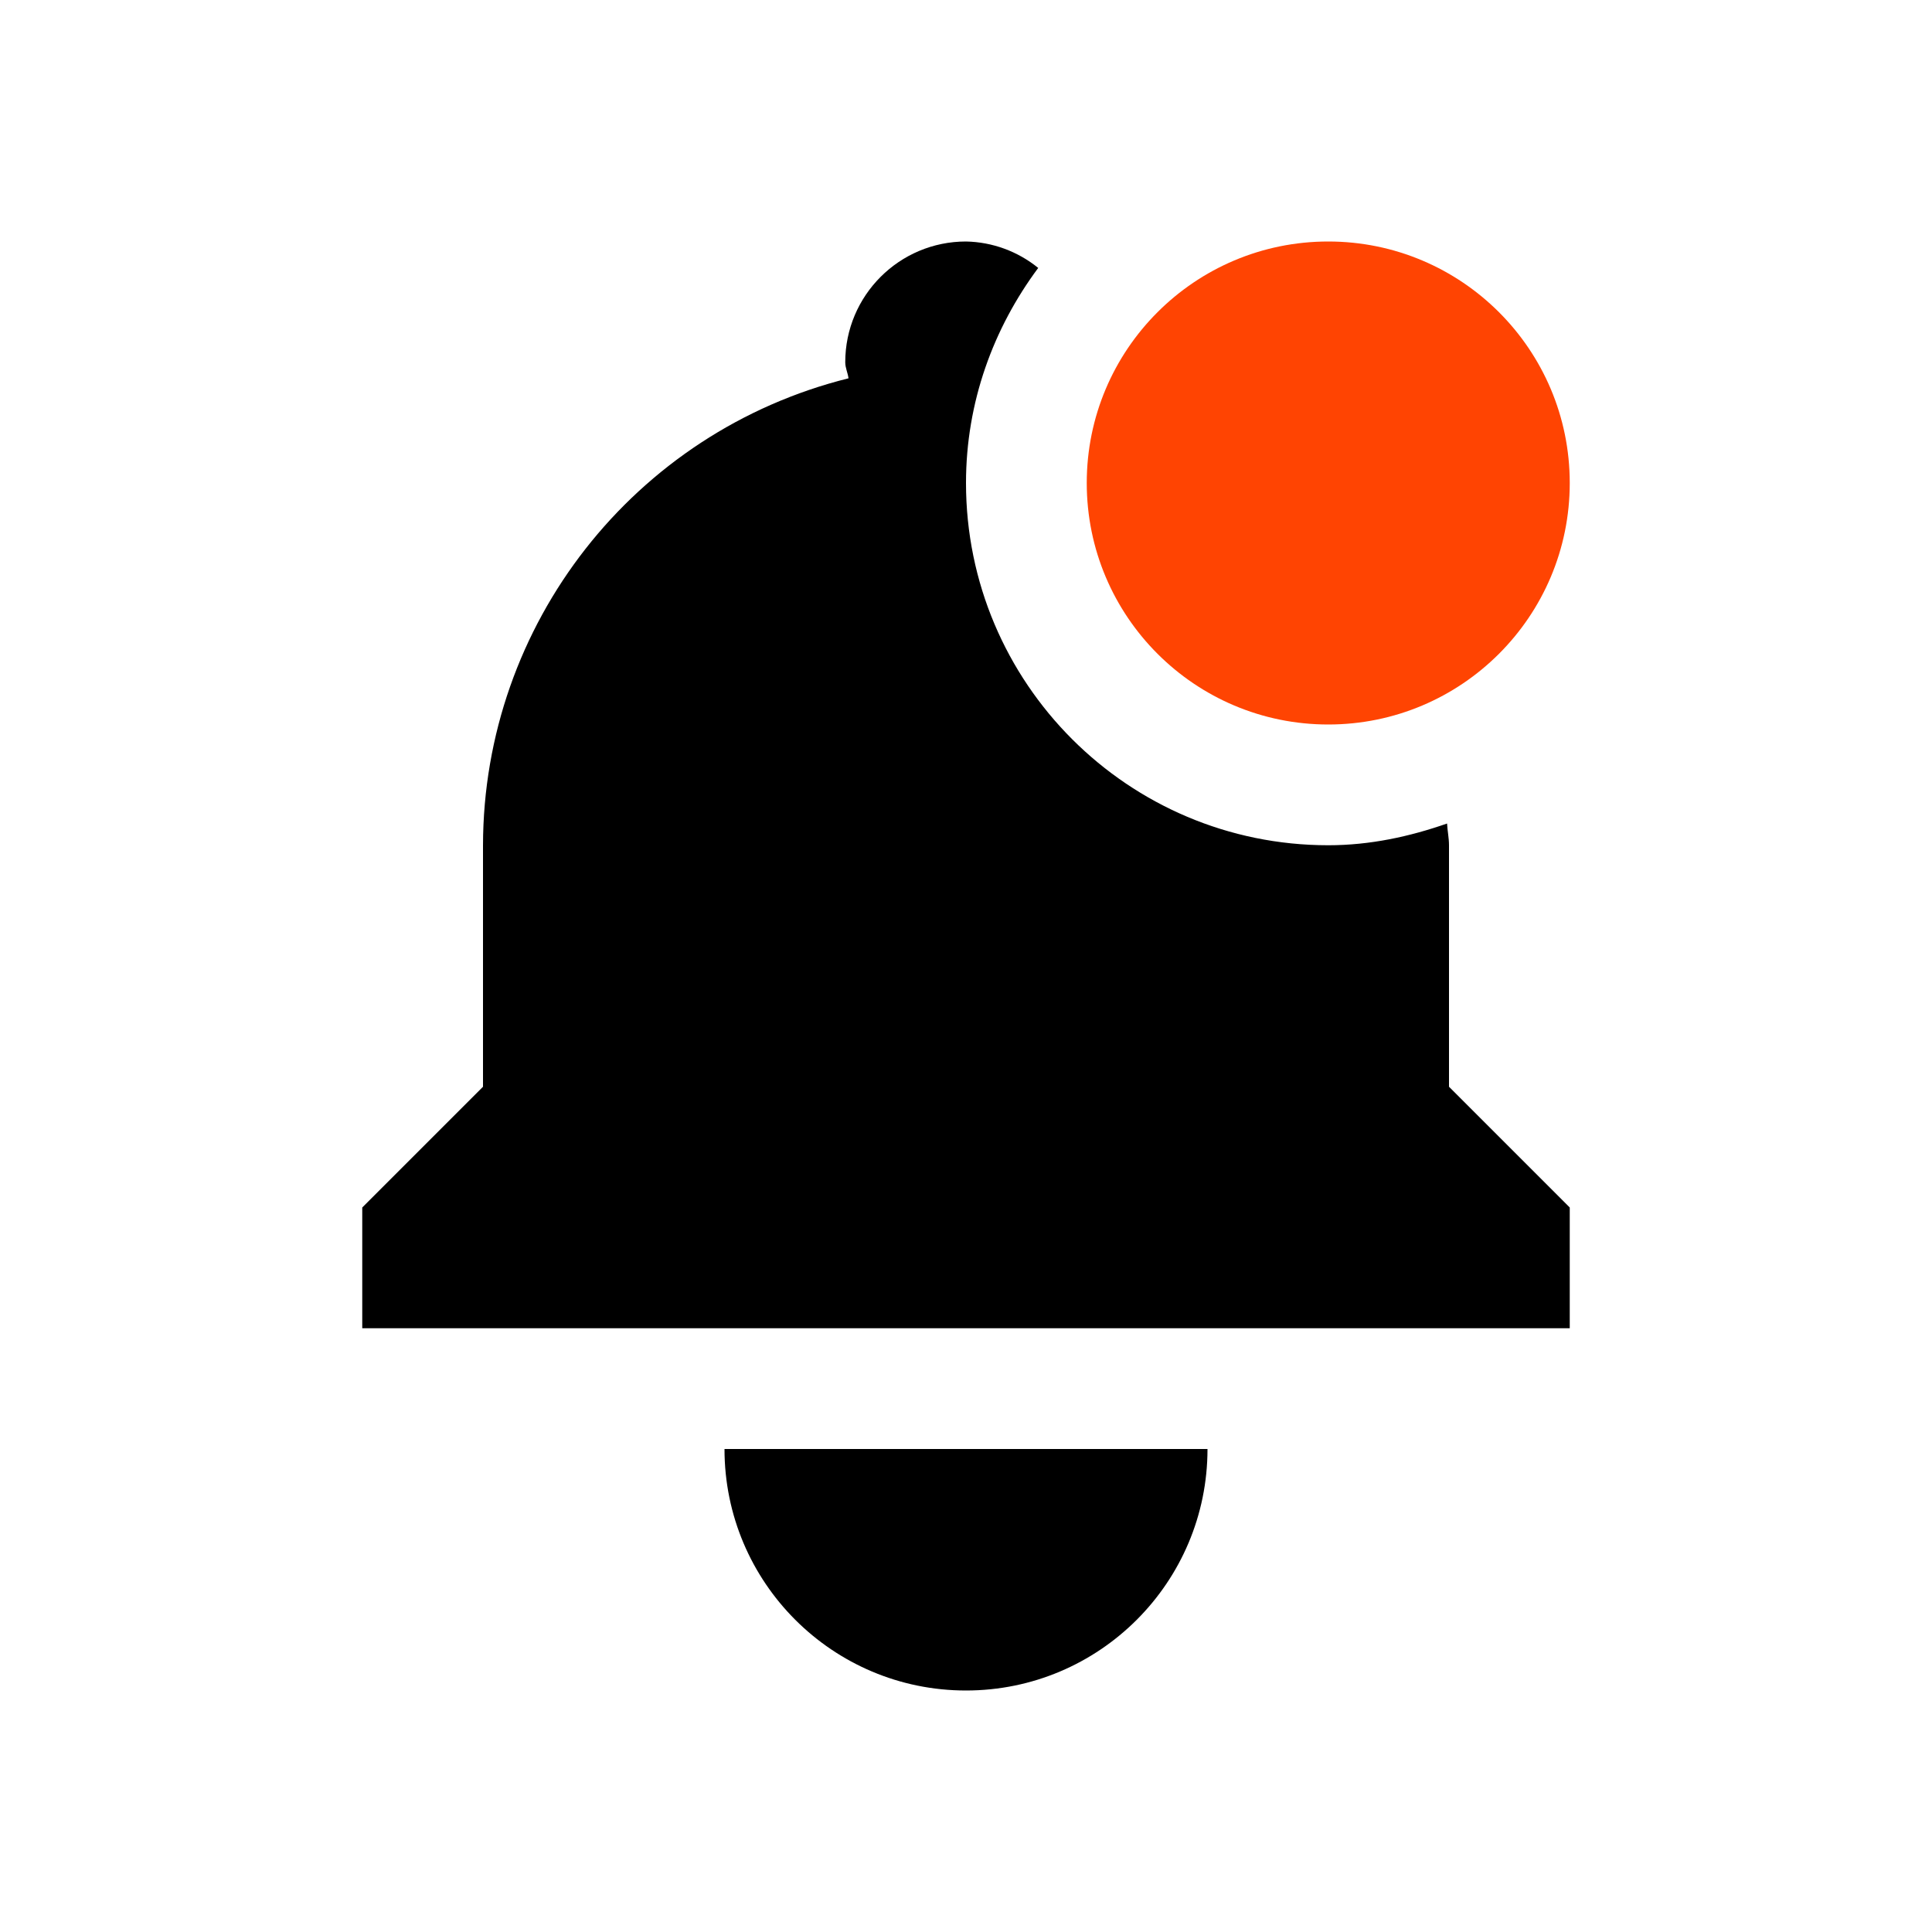
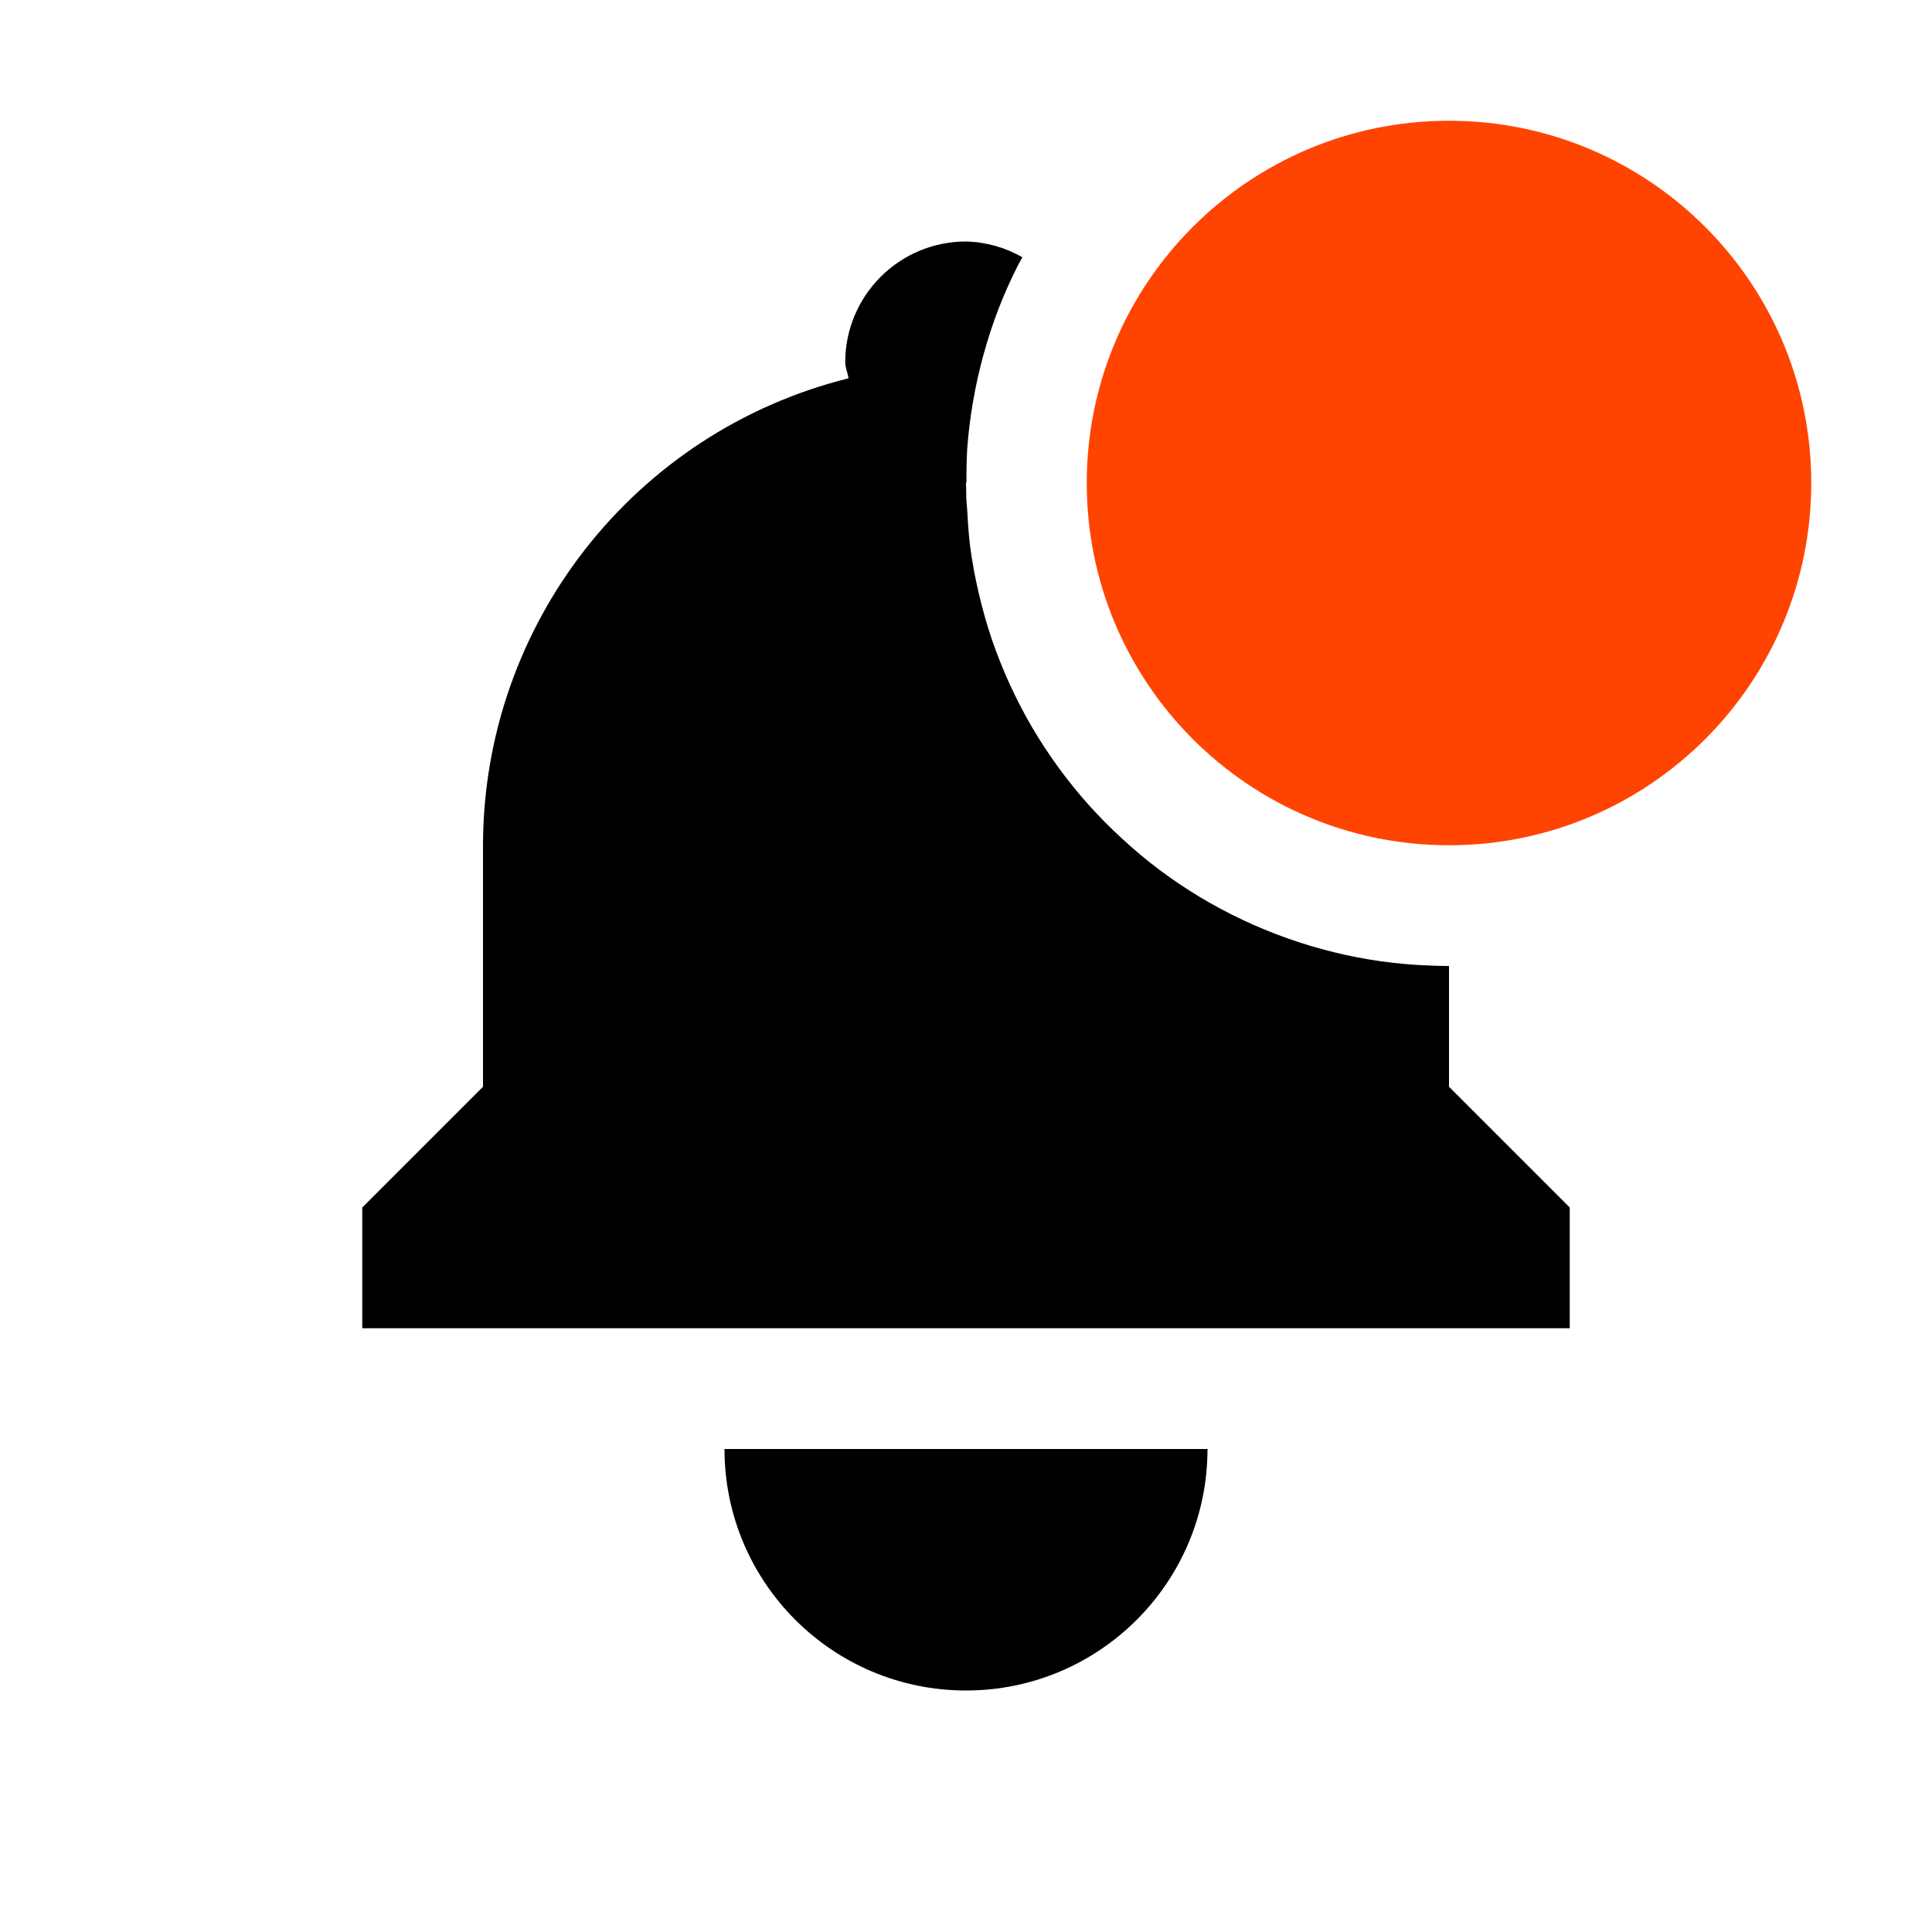
- <svg xmlns="http://www.w3.org/2000/svg" height="16" width="16">
-   <path d="M8 2a1 1 0 0 0-1 1c0 .047.021.087.027.133A3.992 3.992 0 0 0 4 7v2l-1 1v1h10v-1l-1-1V7c0-.061-.013-.119-.016-.18-.309.108-.637.18-.984.18a3 3 0 0 1-3-3c0-.67.227-1.282.598-1.781A.978.978 0 0 0 8 2zM6 12a2 2 0 1 0 4 0H6z" />
-   <path d="M11 2a2 2 0 1 0 0 4 2 2 0 0 0 0-4z" fill-rule="evenodd" fill="#ff4402" />
+ <svg xmlns="http://www.w3.org/2000/svg" width="16" height="16" version="1.1">
+   <path d="m8 2a1 1 0 0 0-1 1c0 0.047 0.021 0.087 0.027 0.133a3.992 3.992 0 0 0-3.027 3.867v2l-1 1v1h10v-1l-1-1v-1a4 4 0 0 1-0.166-0.004 4 4 0 0 1-0.398-0.035 4 4 0 0 1-0.393-0.076 4 4 0 0 1-0.383-0.115 4 4 0 0 1-0.369-0.152 4 4 0 0 1-0.354-0.189 4 4 0 0 1-0.332-0.223 4 4 0 0 1-0.307-0.256 4 4 0 0 1-0.281-0.283 4 4 0 0 1-0.252-0.312 4 4 0 0 1-0.219-0.334 4 4 0 0 1-0.184-0.355 4 4 0 0 1-0.148-0.371 4 4 0 0 1-0.109-0.385 4 4 0 0 1-0.072-0.393 4 4 0 0 1-0.021-0.262 3 3 0 0 1-0.006-0.08 4 4 0 0 1-0.004-0.057 4 4 0 0 1 0-0.041 3 3 0 0 1-0.002-0.076c0-0.005 0.004-0.009 0.004-0.014a4 4 0 0 1 0.006-0.27 4 4 0 0 1 0.049-0.396 4 4 0 0 1 0.088-0.391 4 4 0 0 1 0.125-0.379 4 4 0 0 1 0.164-0.365 4 4 0 0 1 0.031-0.055 0.978 0.978 0 0 0-0.467-0.131zm-2 10a2 2 0 0 0 4 0h-4z" />
+   <path d="m12 1a3 3 0 1 0 0 6 3 3 0 0 0 0-6z" fill="#ff4402" fill-rule="evenodd" />
</svg>
